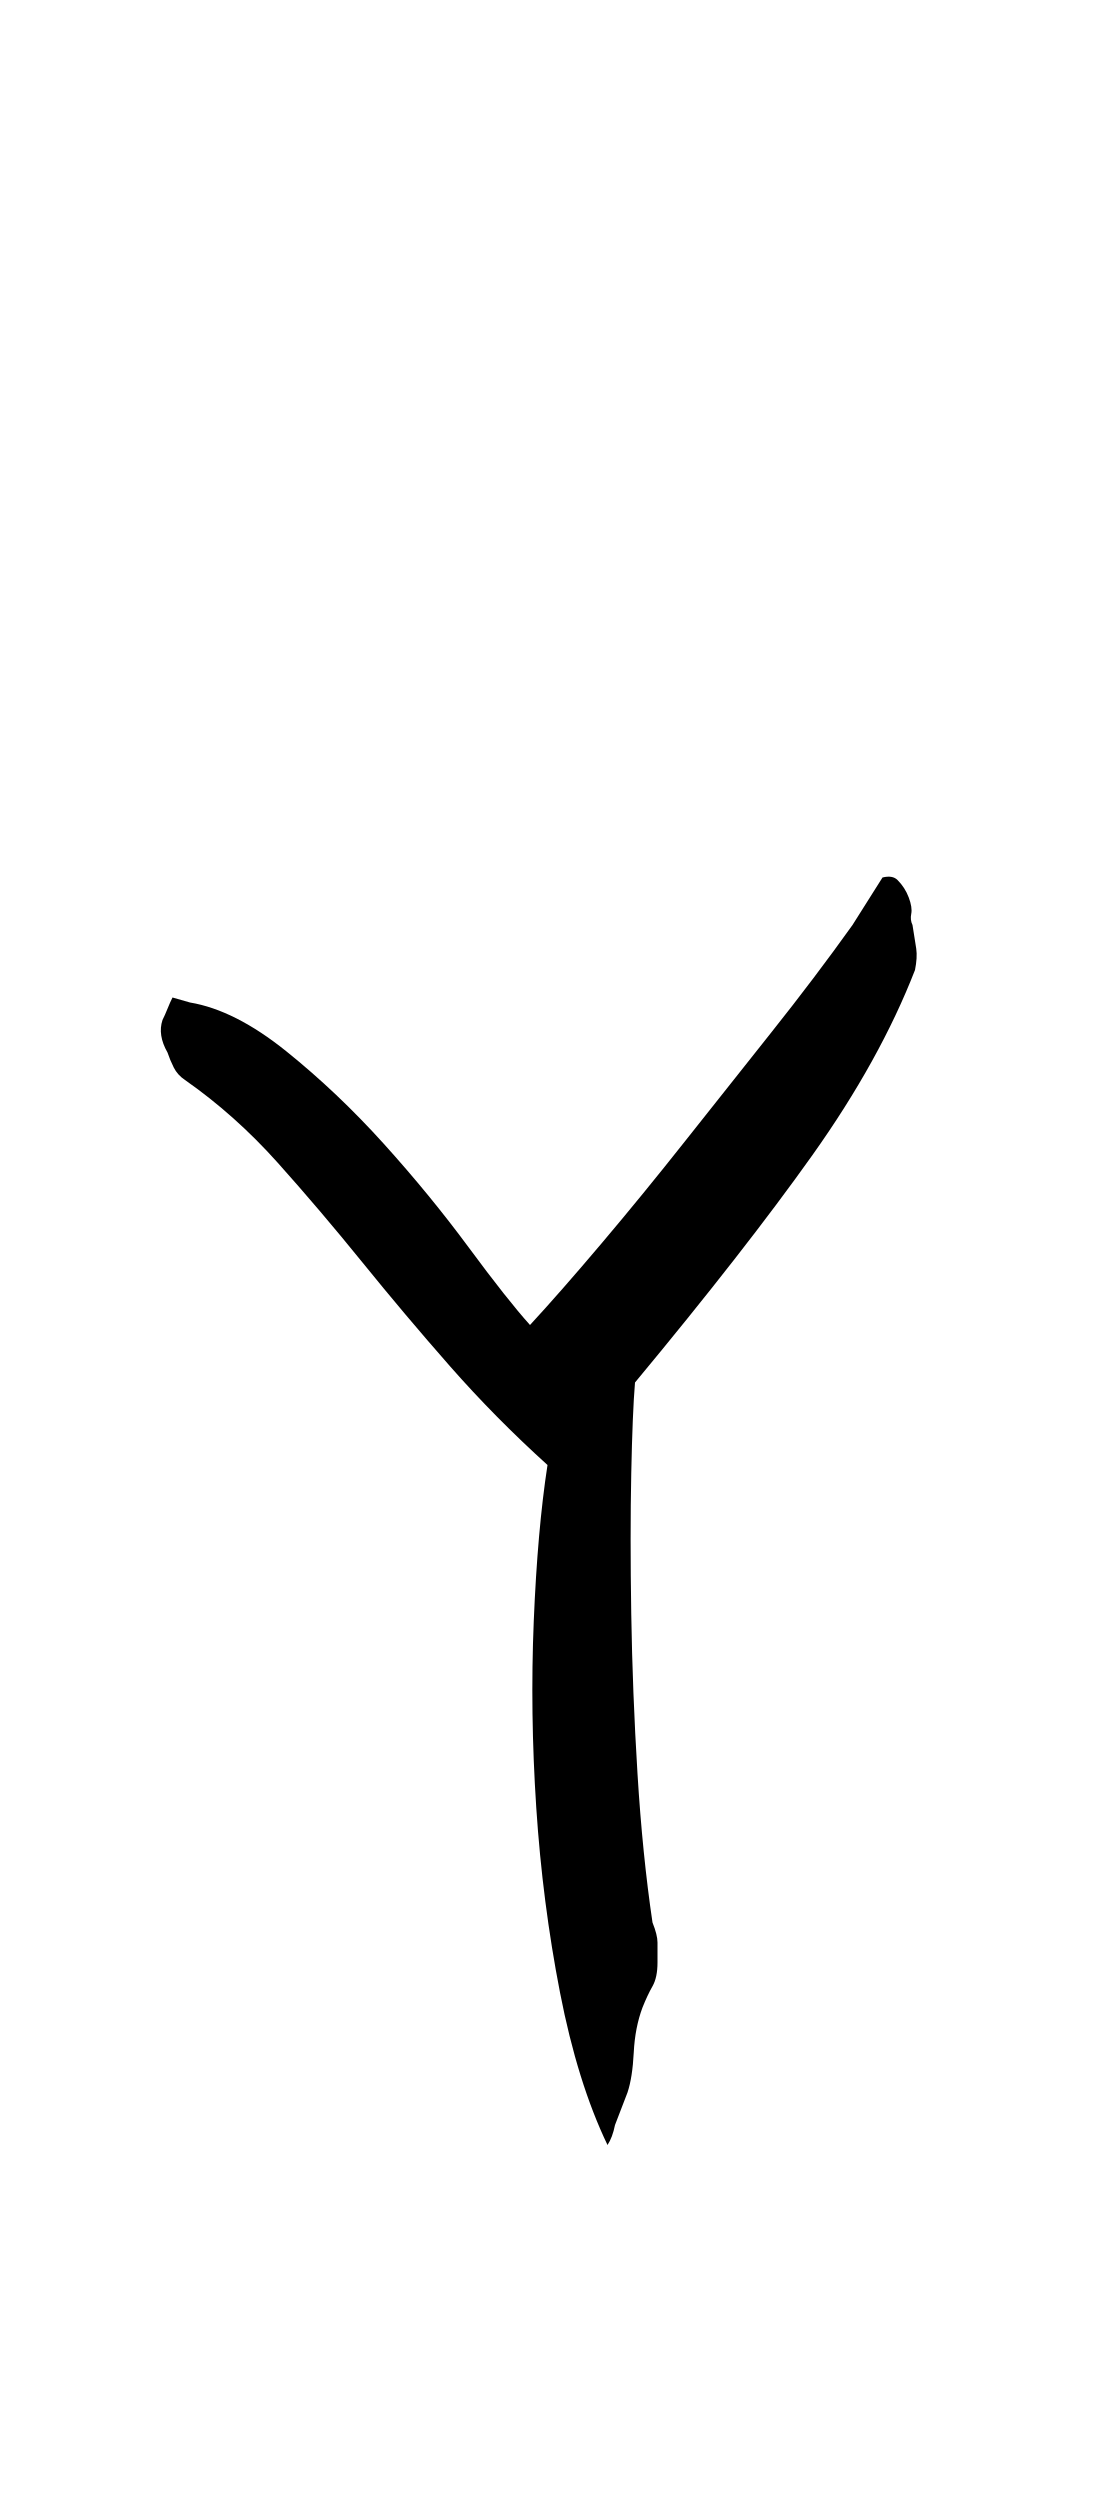
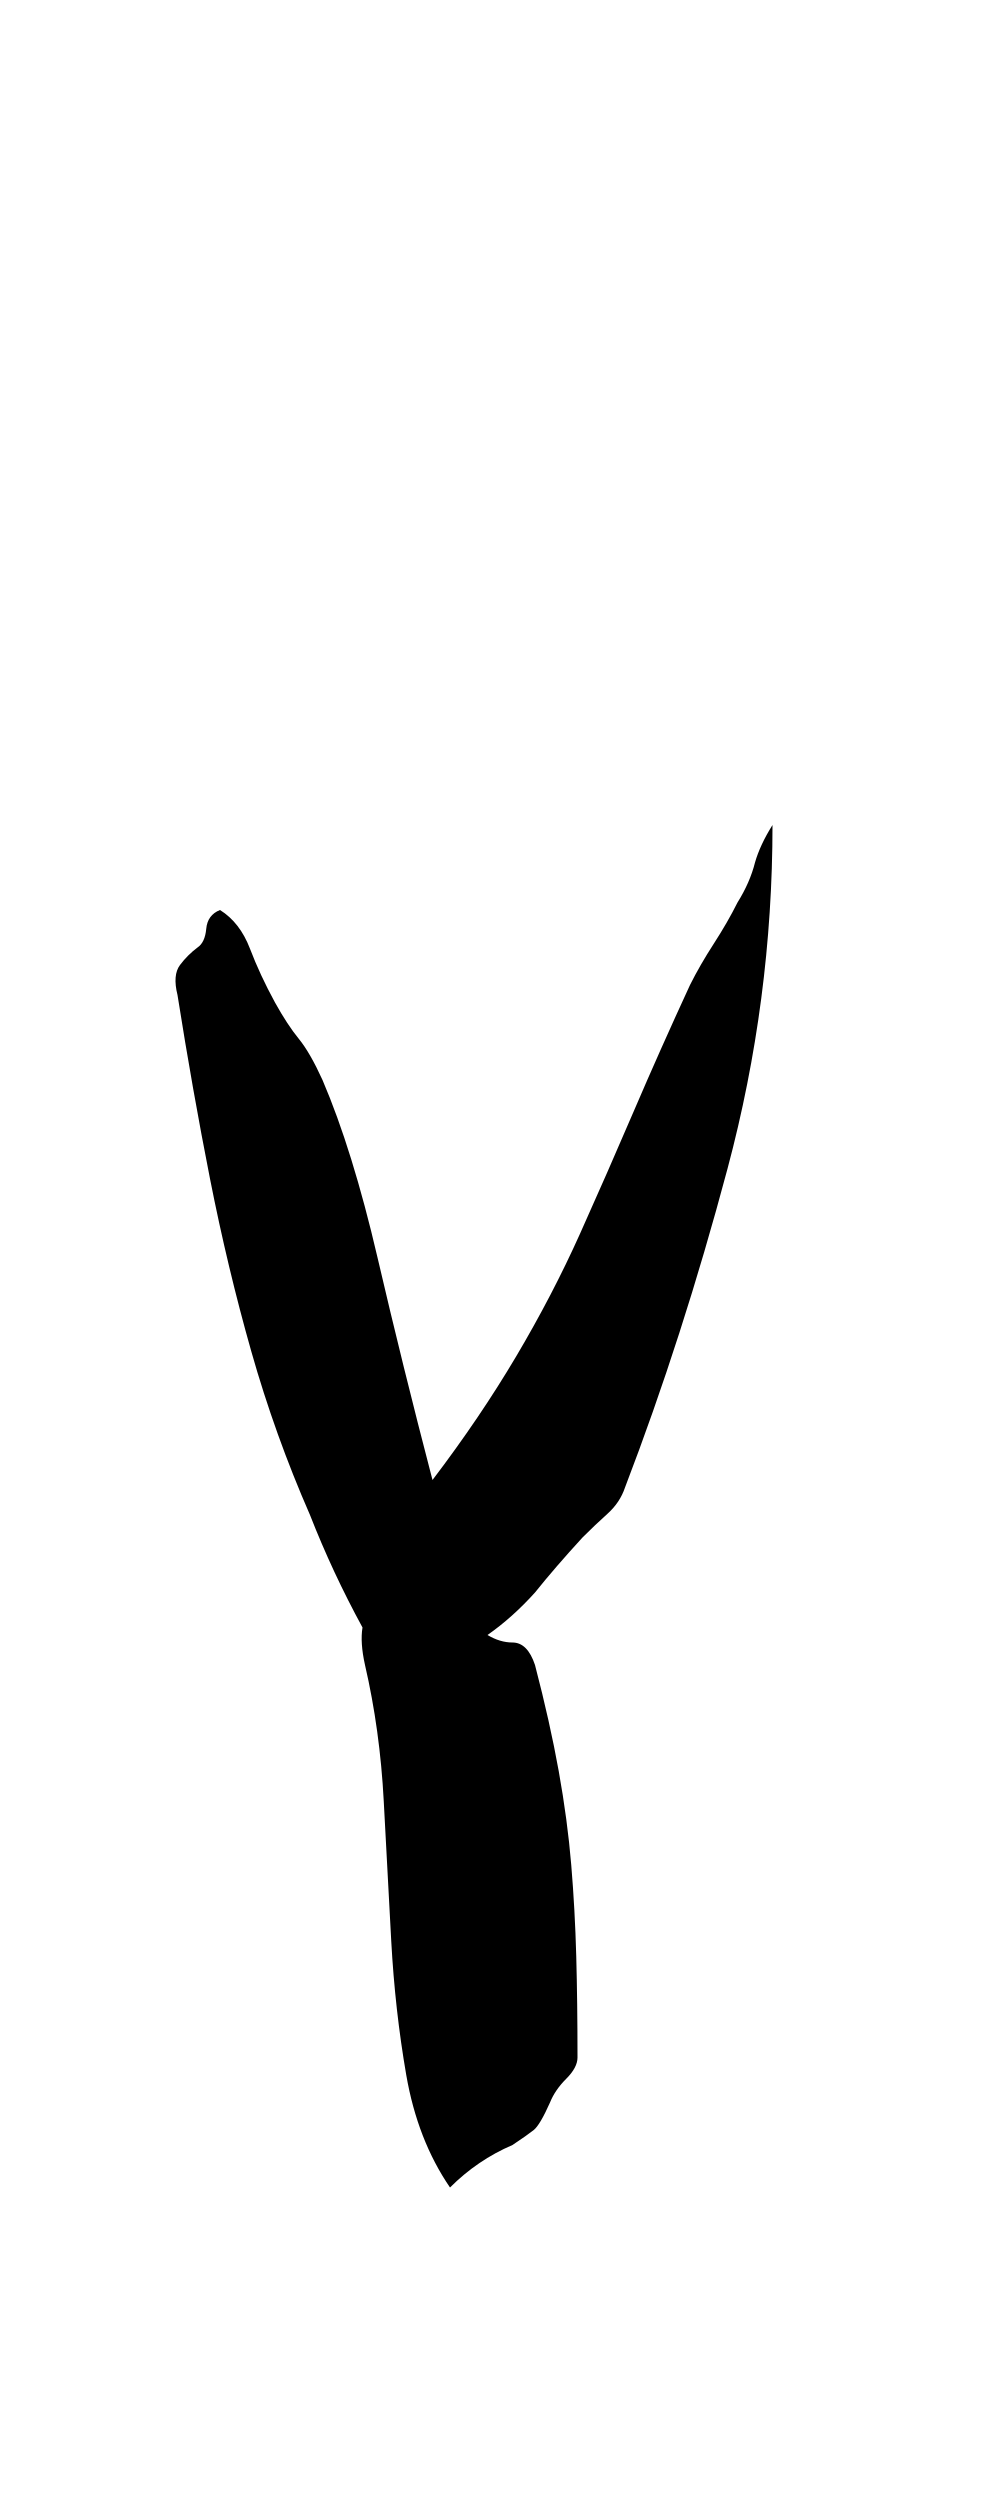
- <svg xmlns="http://www.w3.org/2000/svg" viewBox="-50 -650 444 1000">
+ <svg xmlns="http://www.w3.org/2000/svg" viewBox="-50 -650 400 1000">
  <g transform="scale(1,-1)">
-     <path d="M309 298Q312 295 313.5 291.0Q315 287 314.5 284.5Q314 282 315 280Q316 274 316.5 270.5Q317 267 316 262Q302 226 275.0 188.0Q248 150 204 97Q203 85 202.5 60.5Q202 36 202.5 4.5Q203 -27 205.0 -59.5Q207 -92 211 -119Q213 -124 213 -127V-135Q213 -141 211.0 -144.5Q209 -148 207 -153Q204 -161 203.5 -171.0Q203 -181 201 -187L196 -200Q195 -205 193 -208Q181 -183 174.0 -147.0Q167 -111 164.5 -73.0Q162 -35 163.5 1.5Q165 38 169 64Q148 83 130.0 103.5Q112 124 95.0 145.0Q78 166 61.0 185.0Q44 204 24 218Q21 220 19.5 223.0Q18 226 17 229Q13 236 15 242Q16 244 17.0 246.5Q18 249 19 251L26 249Q44 246 64.5 229.5Q85 213 103.5 192.5Q122 172 137.5 151.0Q153 130 162 120Q174 133 190.5 152.5Q207 172 224.0 193.5Q241 215 258.5 237.0Q276 259 291 280L303 299Q307 300 309 298Z" />
+     <path d="M252 305Q254 312 259 320Q259 250 241.0 182.5Q223 115 200 55Q198 49 193.0 44.5Q188 40 183 35Q172 23 164 13Q155 3 145 -4Q150 -7 155 -7Q161 -7 164 -16Q170 -39 173.5 -58.5Q177 -78 178.5 -96.0Q180 -114 180.5 -132.5Q181 -151 181 -173Q181 -177 176.5 -181.5Q172 -186 170 -191Q166 -200 163.5 -202.0Q161 -204 155 -208Q141 -214 130 -225Q117 -206 112.5 -180.0Q108 -154 106.5 -126.5Q105 -99 103.5 -70.5Q102 -42 96 -16Q94 -7 95 -1Q83 21 74 44Q60 76 50.5 109.5Q41 143 34.0 178.5Q27 214 21 252Q19 260 22.0 264.0Q25 268 29 271Q32 273 32.5 278.5Q33 284 38 286Q46 281 50.0 270.5Q54 260 60 249Q65 240 69.5 234.5Q74 229 79 218Q91 190 101.0 147.0Q111 104 123 58Q142 83 156.5 107.5Q171 132 182.0 156.5Q193 181 203.5 205.5Q214 230 226 256Q230 264 235.5 272.5Q241 281 245 289Q250 297 252 305Z" />
  </g>
</svg>
